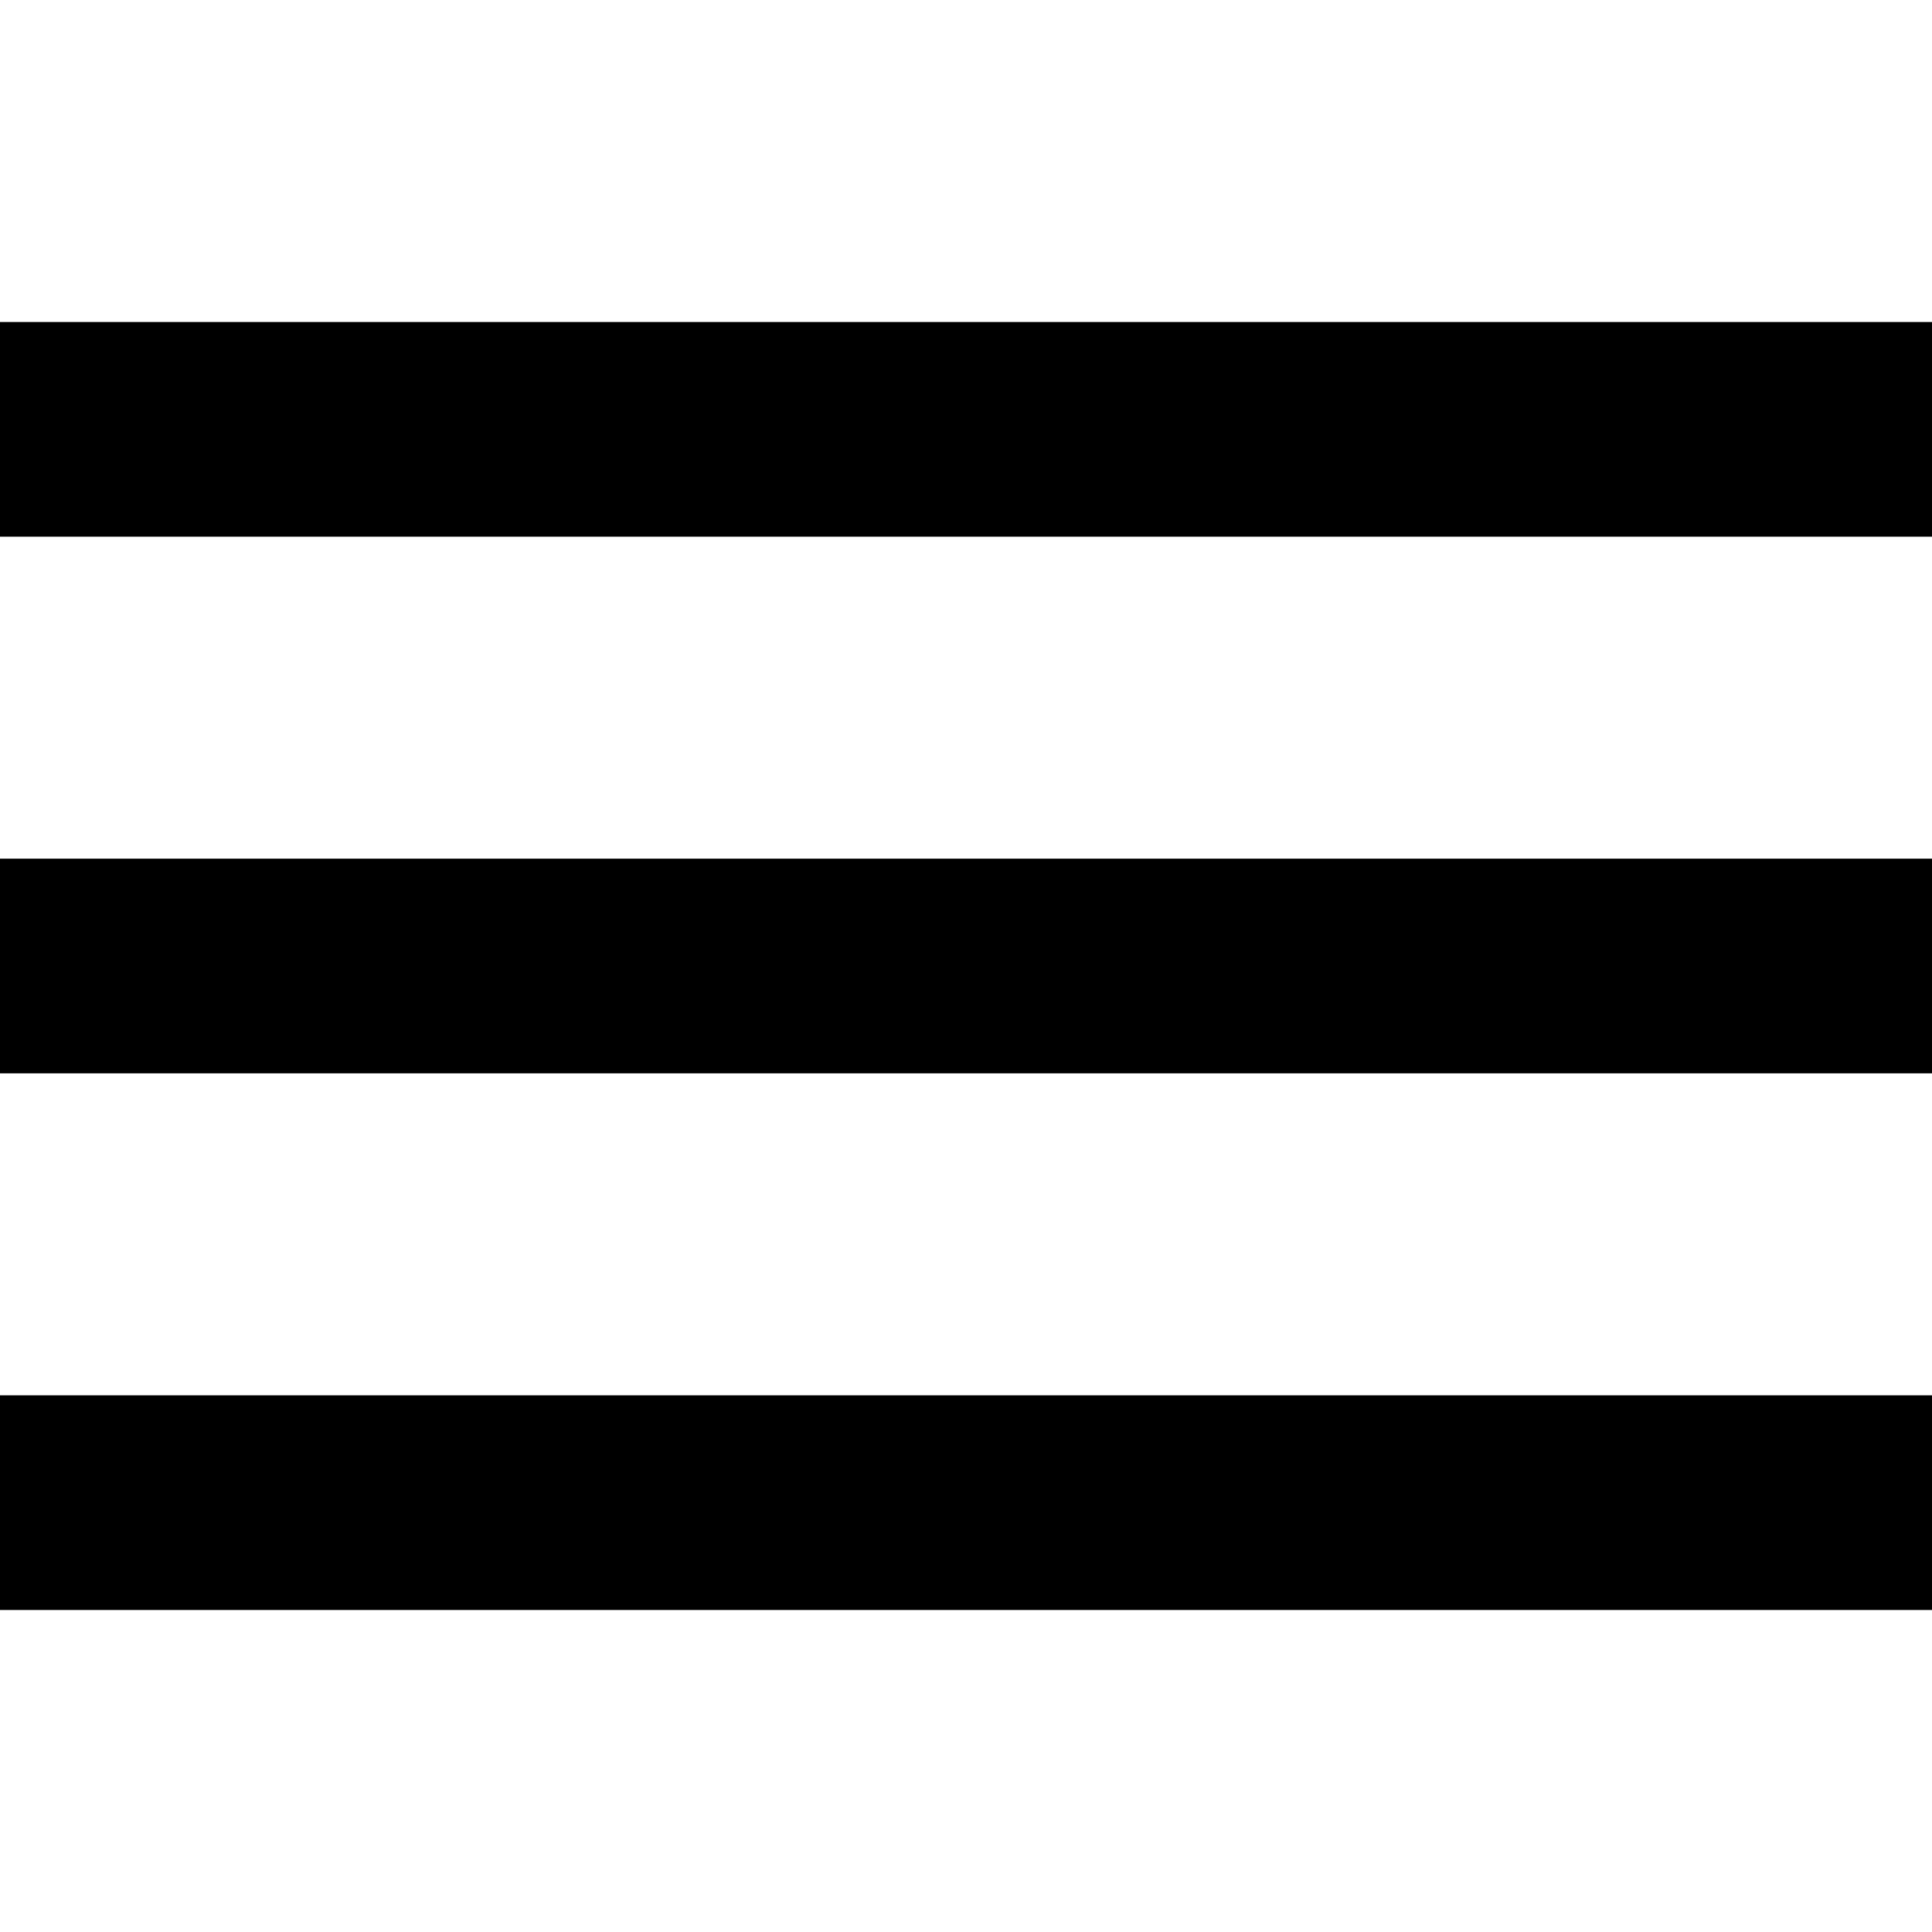
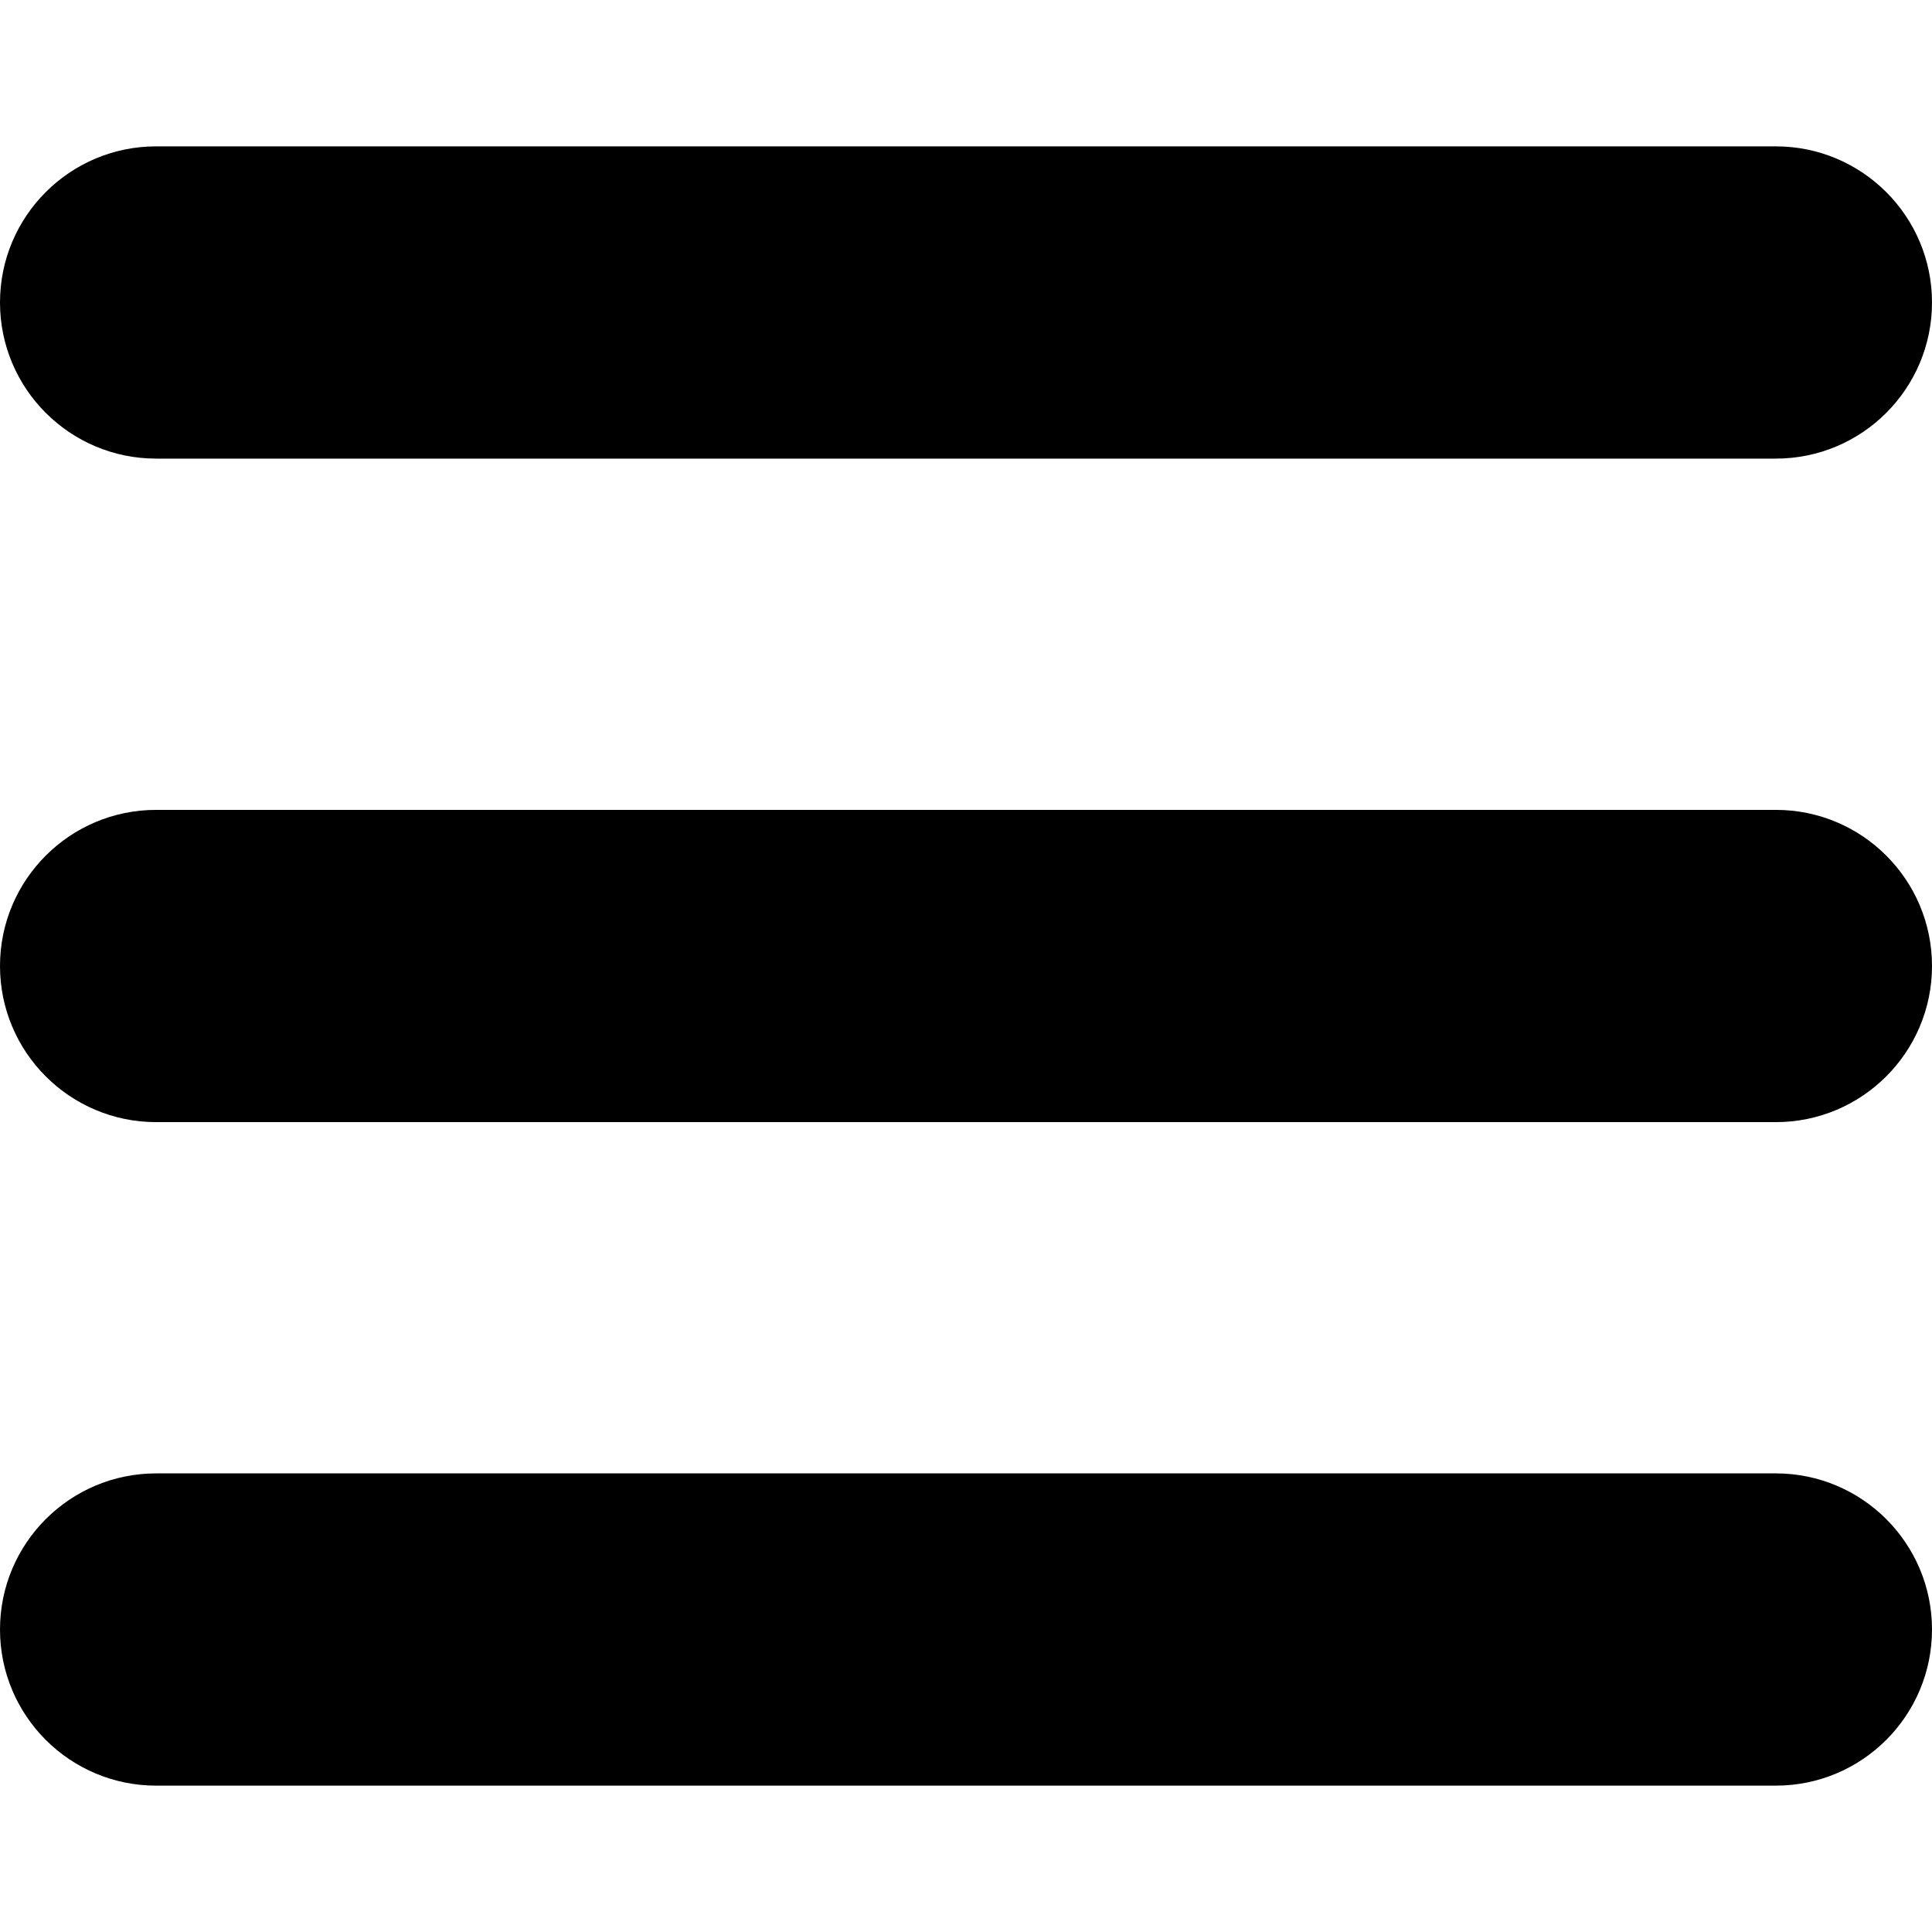
- <svg xmlns="http://www.w3.org/2000/svg" version="1.1" id="Capa_1" x="0px" y="0px" width="459px" height="459px" viewBox="0 0 459 459" xml:space="preserve">
+ <svg xmlns="http://www.w3.org/2000/svg" version="1.1" id="Capa_1" x="0px" y="0px" width="24.75px" height="24.75px" viewBox="0 0 24.75 24.75" style="enable-background:new 0 0 24.75 24.75;" xml:space="preserve">
  <g>
-     <g id="menu">
-       <path d="M0,382.5h459v-51H0V382.5z M0,255h459v-51H0V255z M0,76.5v51h459v-51H0z" />
-     </g>
+     <path d="M0,3.875c0-1.104,0.896-2,2-2h20.75c1.104,0,2,0.896,2,2s-0.896,2-2,2H2C0.896,5.875,0,4.979,0,3.875z M22.75,10.375H2   c-1.104,0-2,0.896-2,2c0,1.104,0.896,2,2,2h20.75c1.104,0,2-0.896,2-2C24.75,11.271,23.855,10.375,22.75,10.375z M22.75,18.875H2   c-1.104,0-2,0.896-2,2s0.896,2,2,2h20.75c1.104,0,2-0.896,2-2S23.855,18.875,22.75,18.875z" />
  </g>
  <g>
</g>
  <g>
</g>
  <g>
</g>
  <g>
</g>
  <g>
</g>
  <g>
</g>
  <g>
</g>
  <g>
</g>
  <g>
</g>
  <g>
</g>
  <g>
</g>
  <g>
</g>
  <g>
</g>
  <g>
</g>
  <g>
</g>
</svg>
